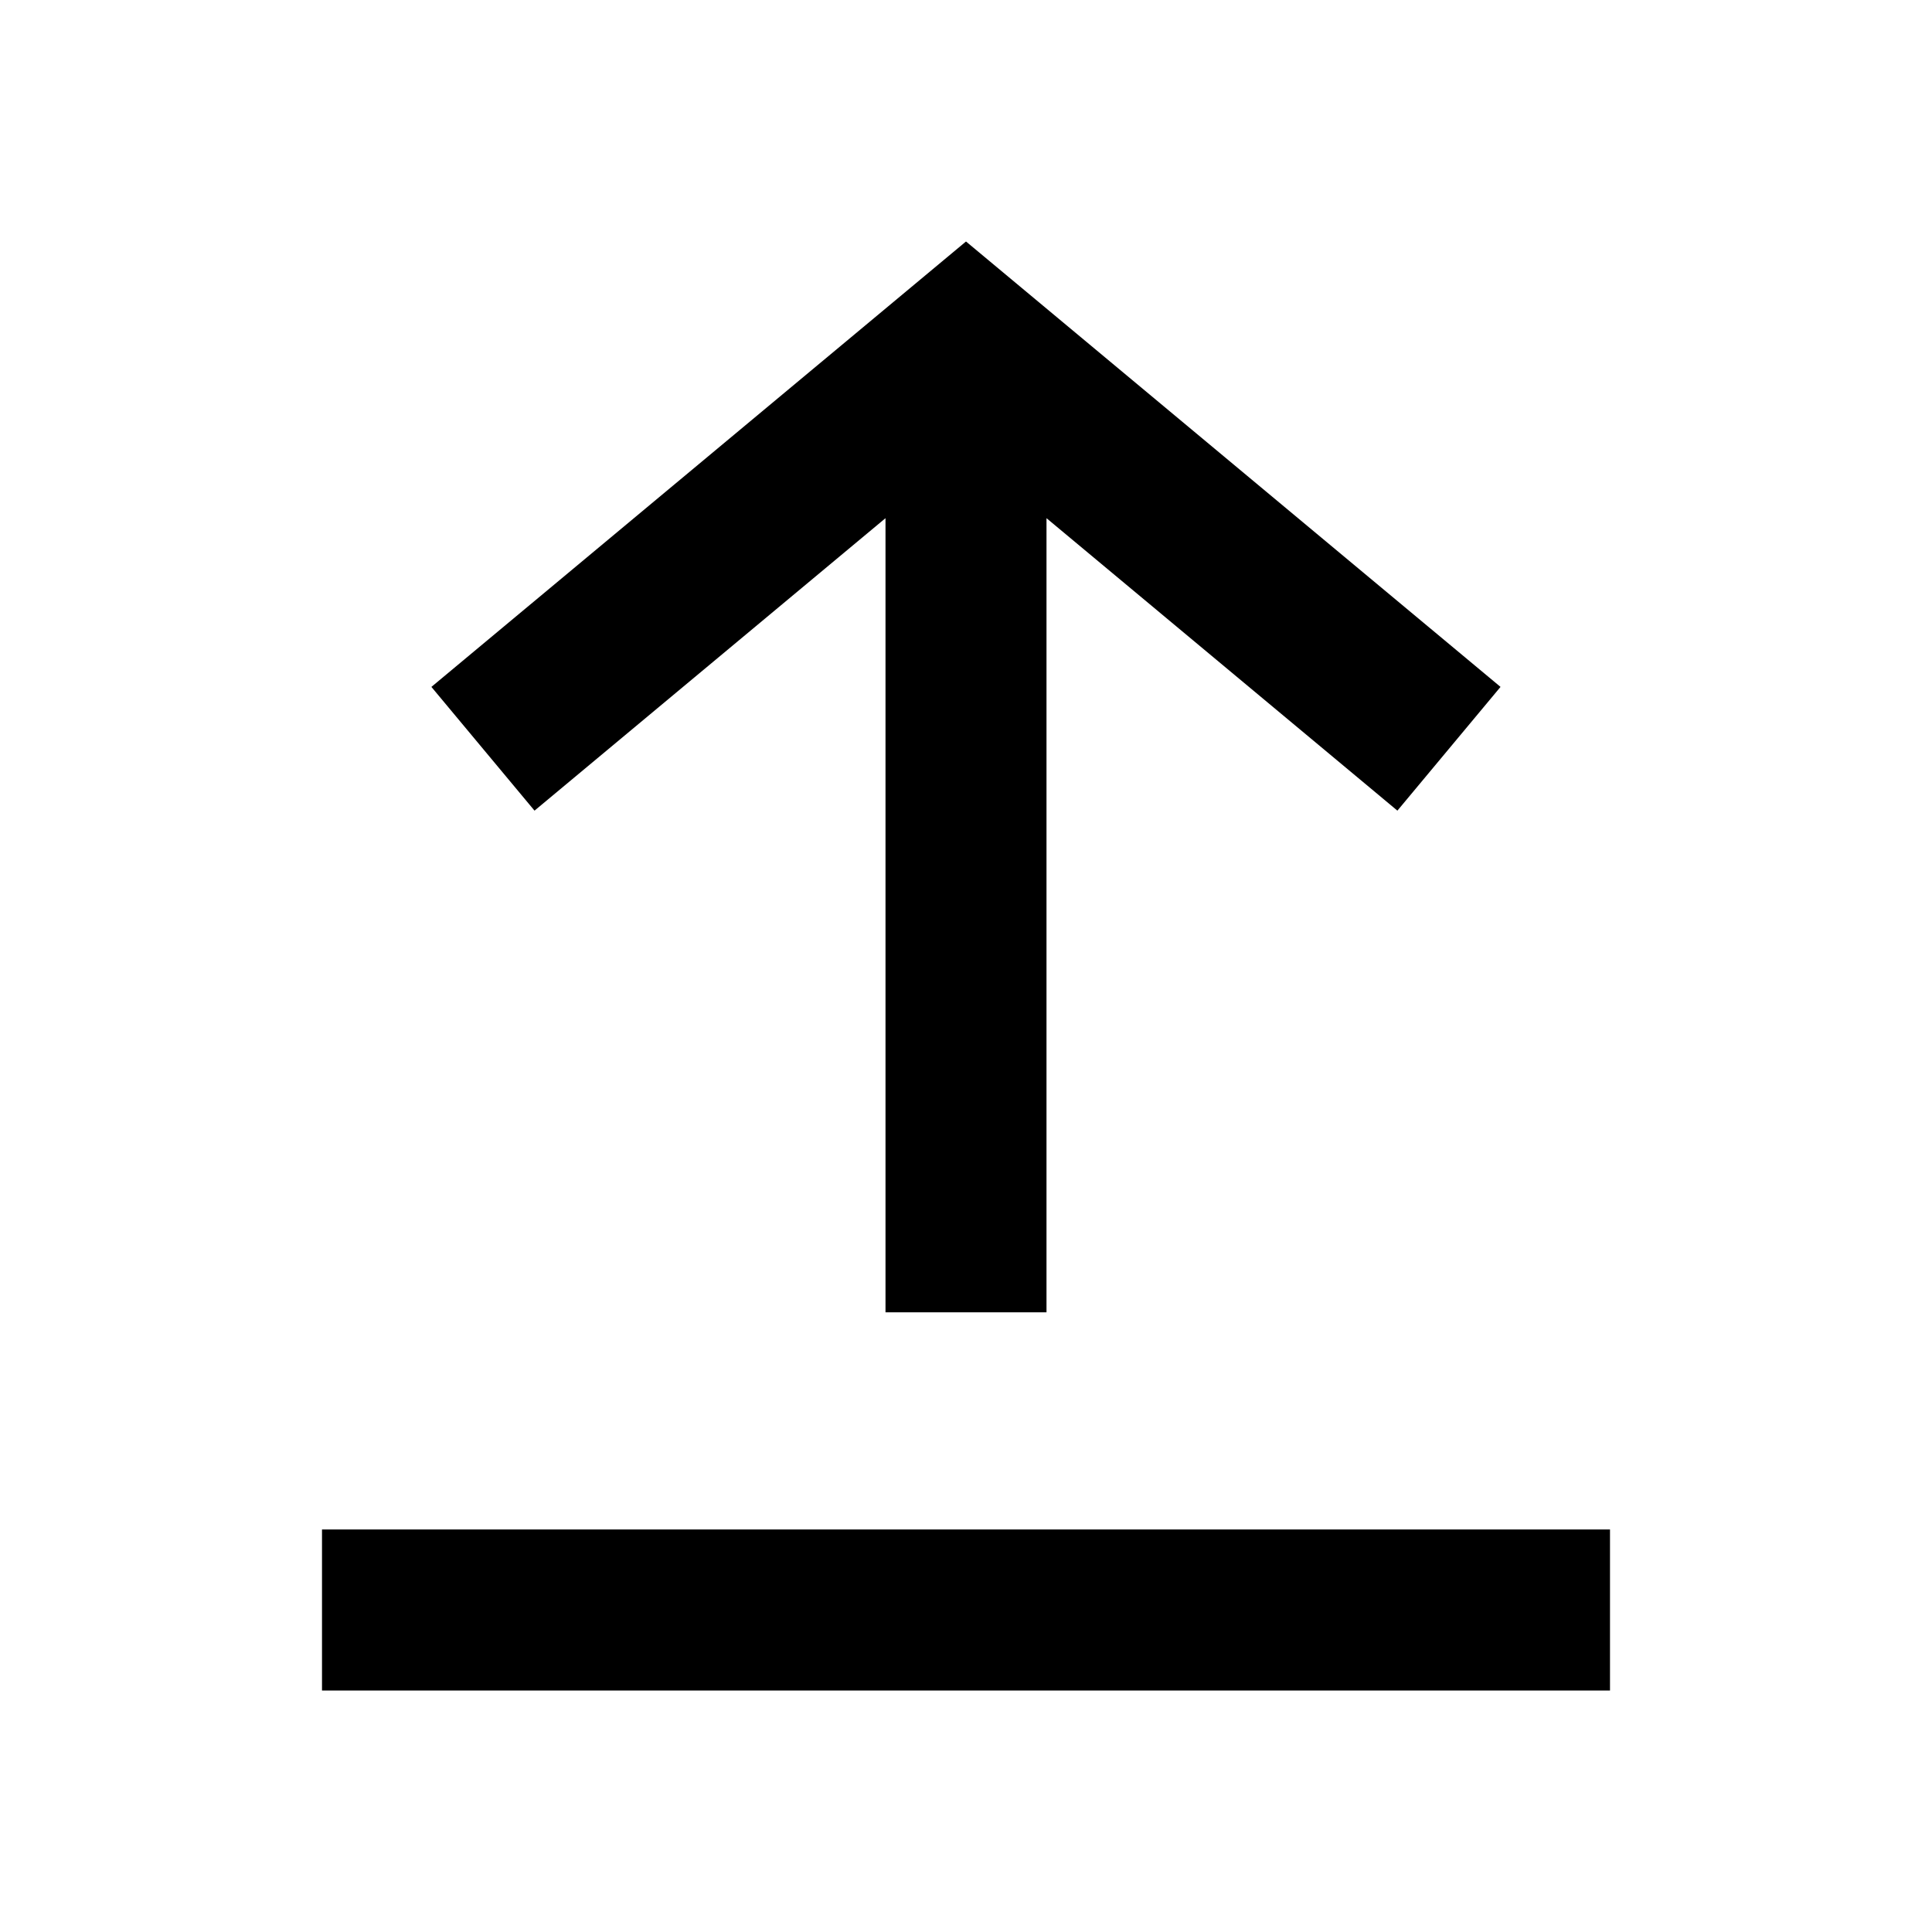
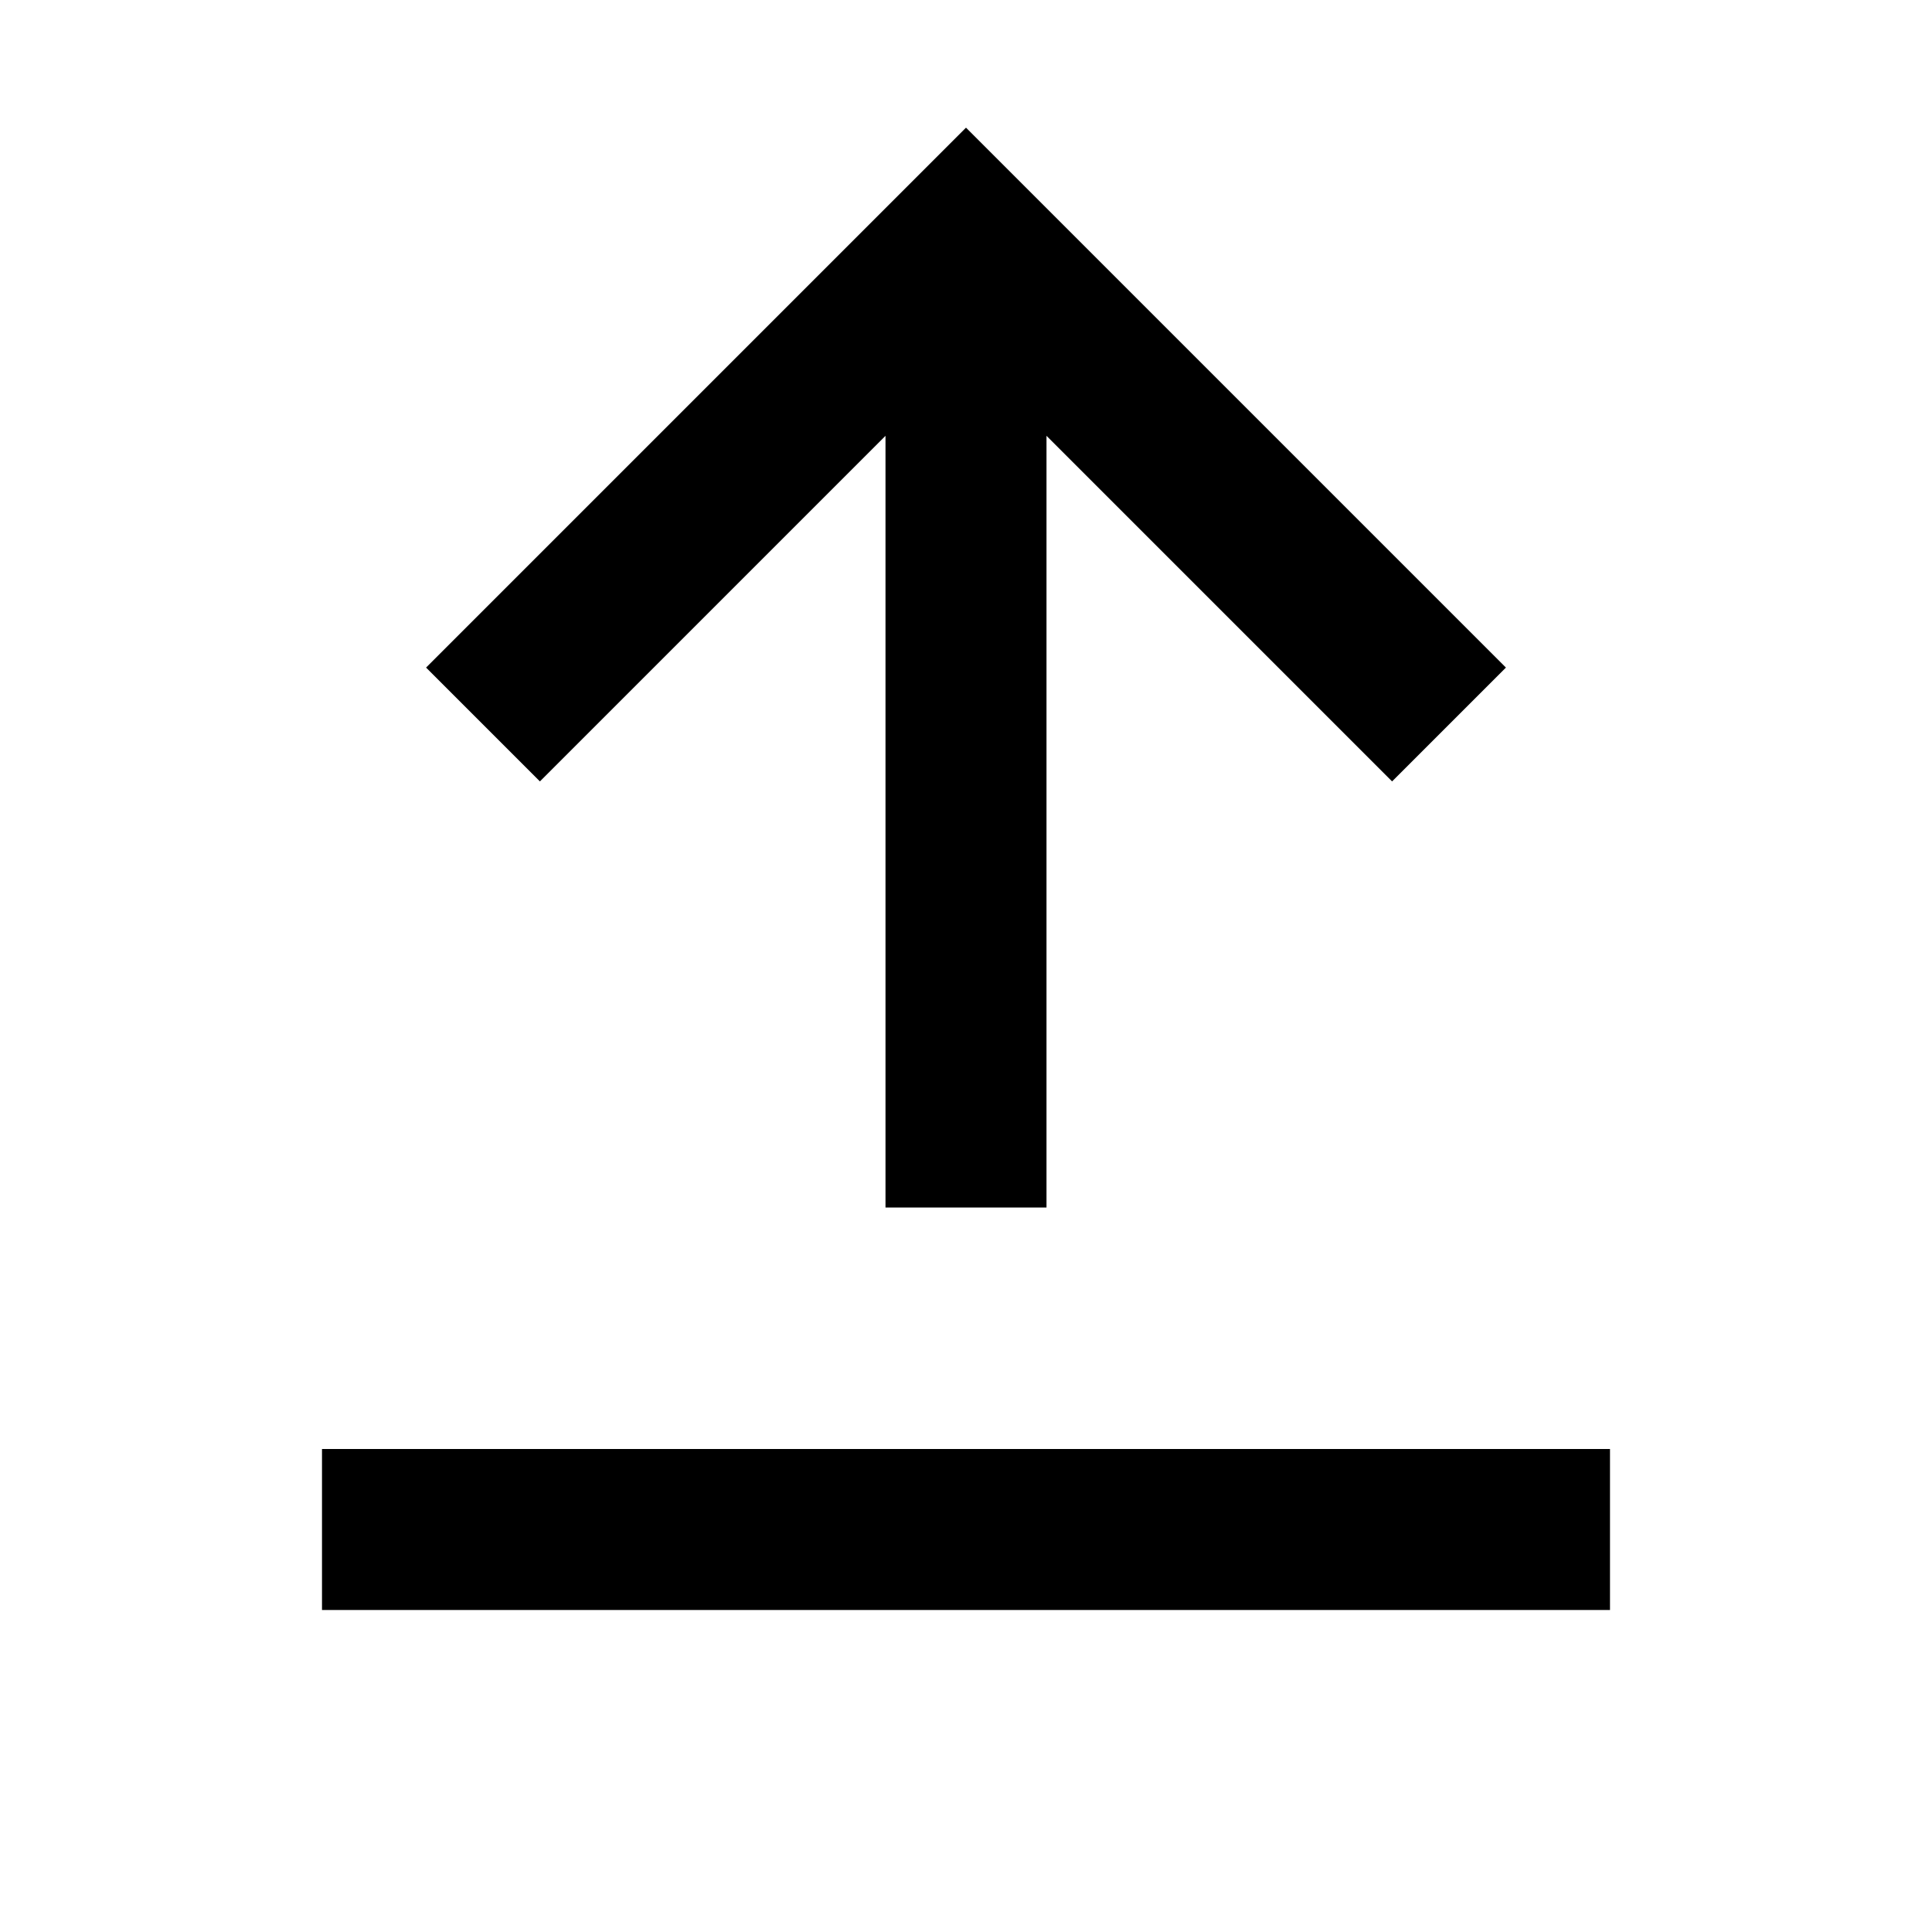
- <svg xmlns="http://www.w3.org/2000/svg" width="512px" height="512px" viewBox="0 0 512 512" version="1.1">
-   <g id="Page-1" stroke="none" stroke-width="1" fill="none" fill-rule="evenodd">
-     <g id="icon" fill="#000000" transform="translate(85.33333, 64)">
-       <path d="M170.667,0 L28.992,118.037 L56.32,150.827 L149.333,73.323 L149.333,283.776 L192,283.776 L192,73.323 L284.992,150.827 L312.32,118.037 L170.667,0 Z M1.42108547e-14,384 L341.333,384 L341.333,341.333 L1.42108547e-14,341.333 L1.42108547e-14,384 Z" id="Mask" />
-     </g>
-   </g>
+ <svg xmlns="http://www.w3.org/2000/svg" width="512" height="512" viewBox="0 0 512 512" fill="none">
+   <path d="M426.666 426.666H85.333V384H426.666V426.666ZM399.083 176.916L368.916 207.083L277.333 115.499V320H234.666V115.5L143.083 207.083L112.916 176.916L256 33.833L399.083 176.916Z" fill="black" />
</svg>
